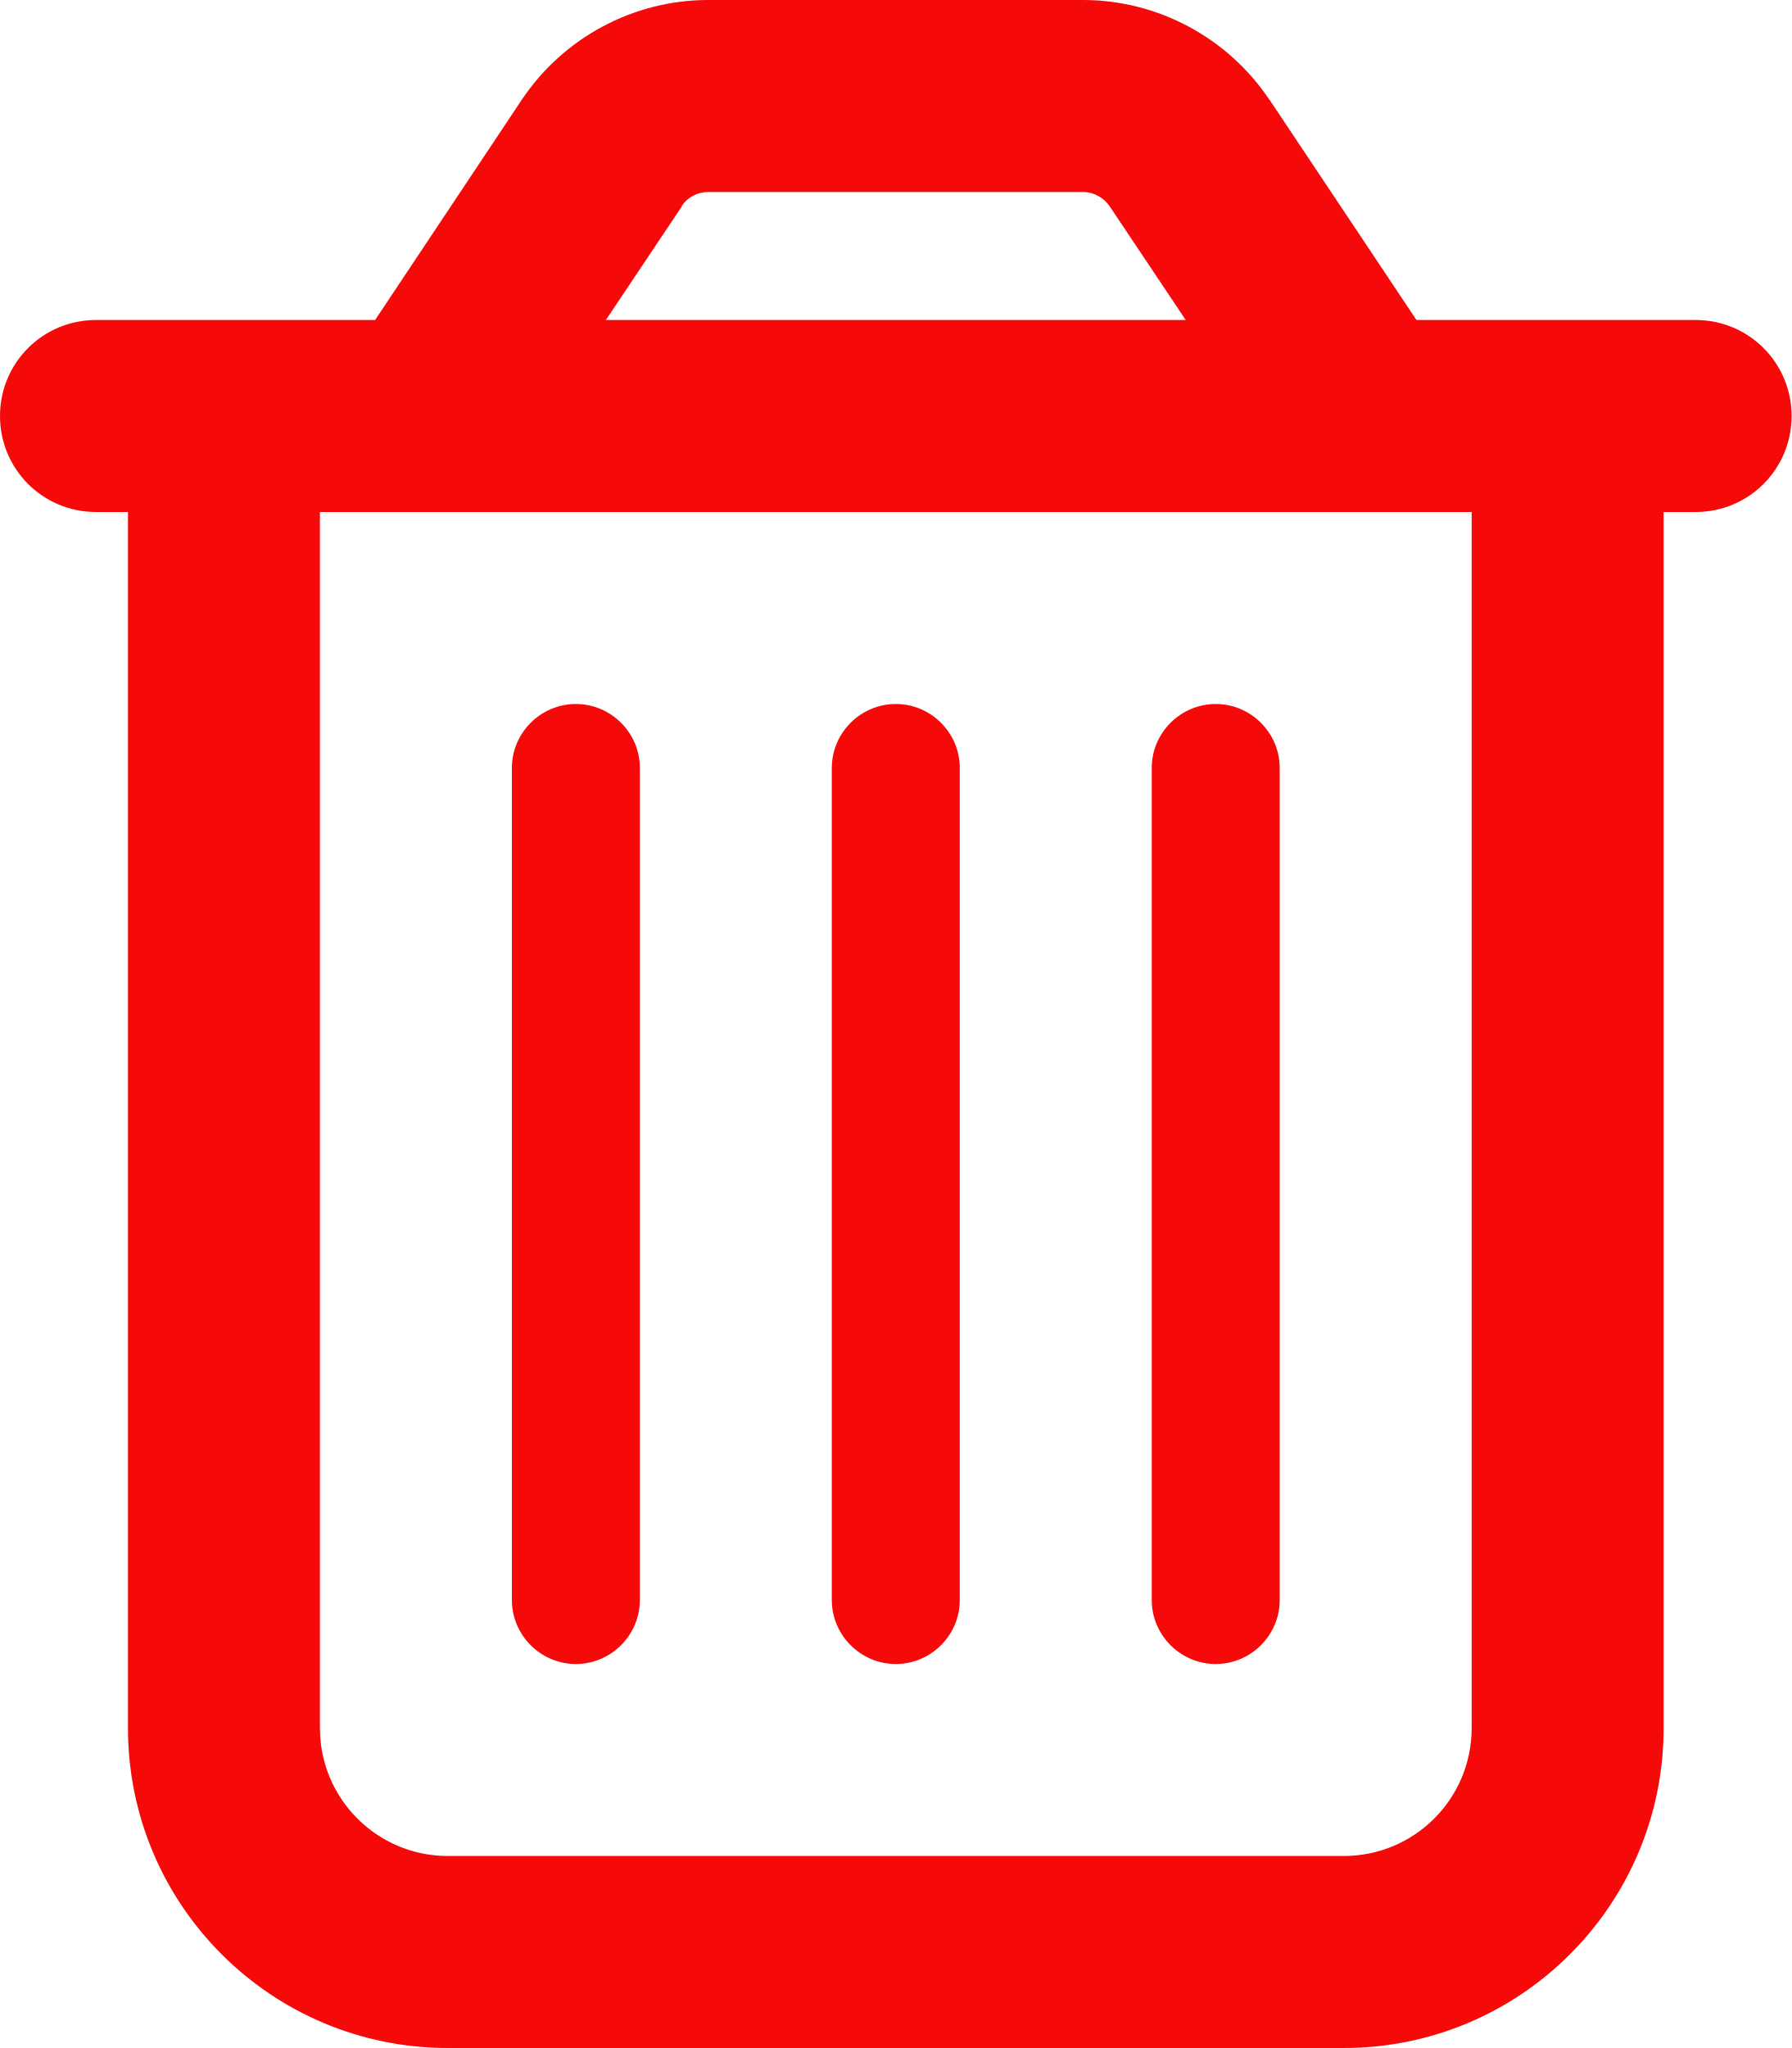
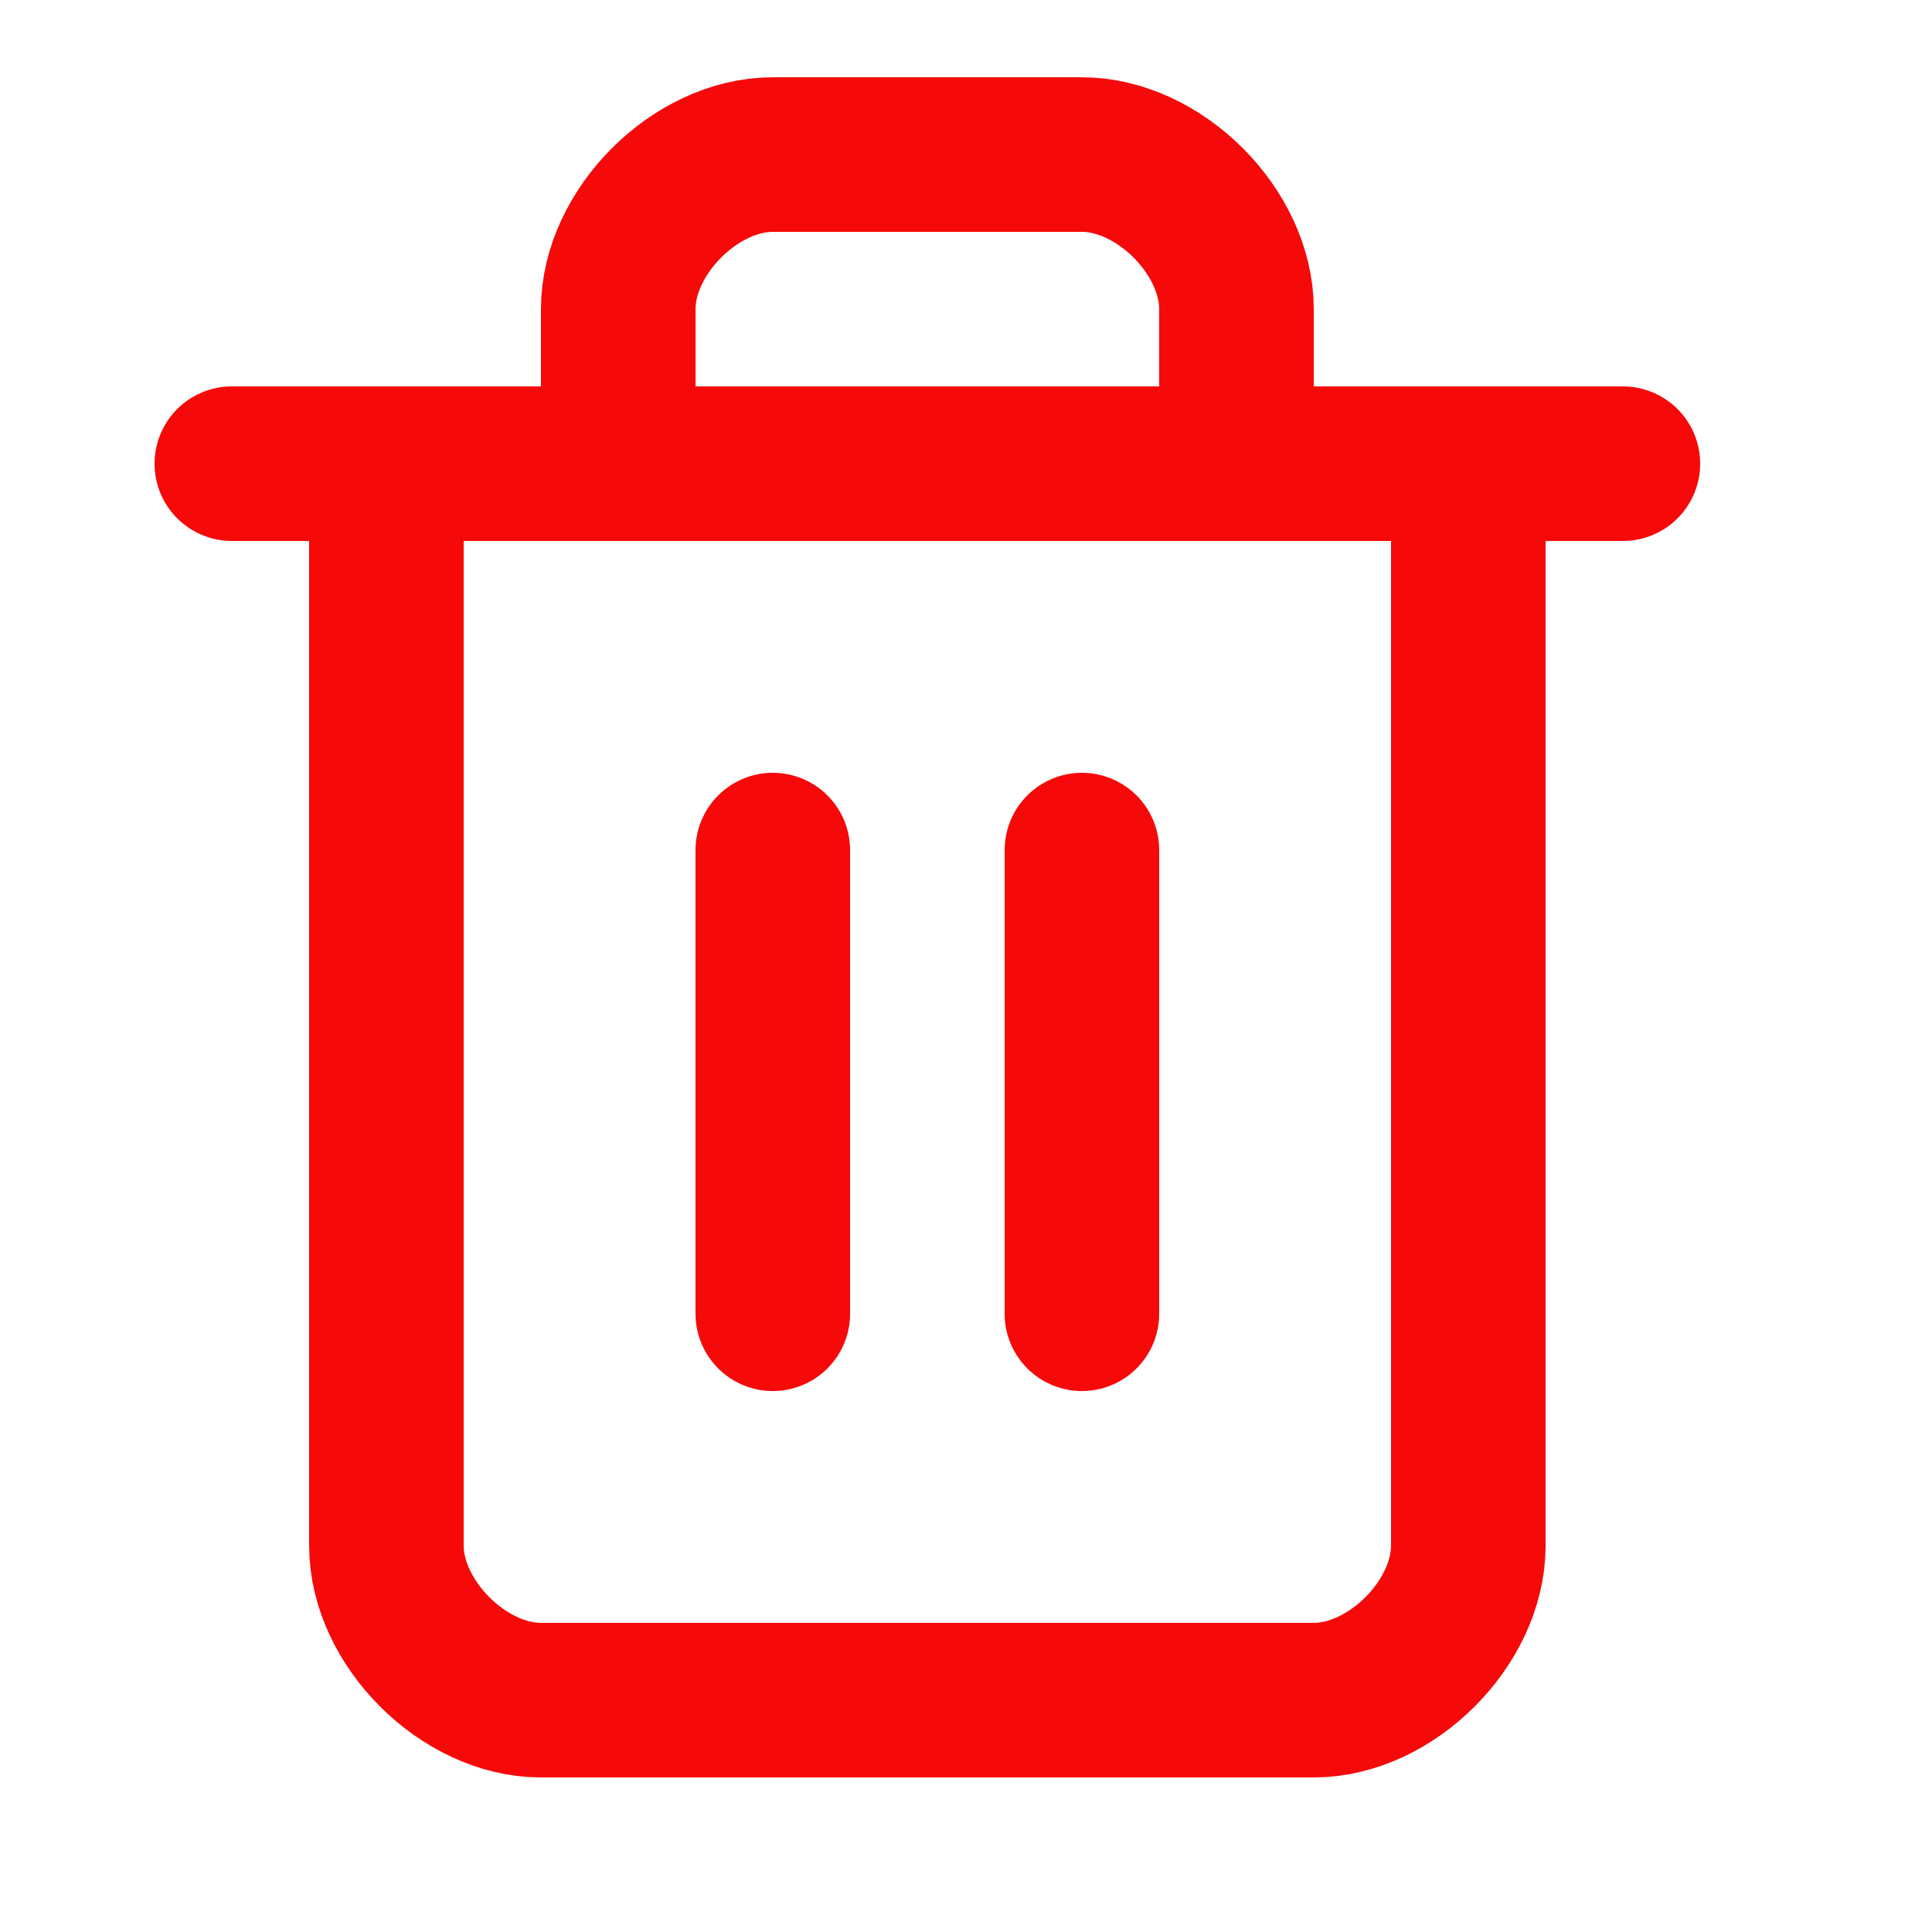
- <svg xmlns="http://www.w3.org/2000/svg" viewBox="0 0 448 512" fill="#f60909">
-   <path d="M170.5 51.6L151.5 80h145l-19-28.4c-1.5-2.2-4-3.6-6.7-3.6H177.1c-2.7 0-5.2 1.3-6.7 3.6zm147-26.6L354.2 80H368h48 8c13.3 0 24 10.7 24 24s-10.7 24-24 24h-8V432c0 44.2-35.8 80-80 80H112c-44.2 0-80-35.8-80-80V128H24c-13.3 0-24-10.7-24-24S10.7 80 24 80h8H80 93.8l36.7-55.1C140.9 9.4 158.4 0 177.1 0h93.7c18.7 0 36.2 9.4 46.6 24.9zM80 128V432c0 17.7 14.3 32 32 32H336c17.7 0 32-14.3 32-32V128H80zm80 64V400c0 8.8-7.2 16-16 16s-16-7.2-16-16V192c0-8.8 7.2-16 16-16s16 7.2 16 16zm80 0V400c0 8.8-7.2 16-16 16s-16-7.2-16-16V192c0-8.8 7.2-16 16-16s16 7.2 16 16zm80 0V400c0 8.8-7.2 16-16 16s-16-7.2-16-16V192c0-8.8 7.2-16 16-16s16 7.2 16 16z" />
+ <svg xmlns="http://www.w3.org/2000/svg" viewBox="0 0 25 25" fill="none" stroke="#f60909" stroke-width="2" stroke-linecap="round" stroke-linejoin="round" class="lucide lucide-trash-2">
+   <path d="M3 6h18" />
+   <path d="M19 6v14c0 1-1 2-2 2H7c-1 0-2-1-2-2V6" />
+   <path d="M8 6V4c0-1 1-2 2-2h4c1 0 2 1 2 2v2" />
+   <line x1="10" x2="10" y1="11" y2="17" />
+   <line x1="14" x2="14" y1="11" y2="17" />
</svg>
